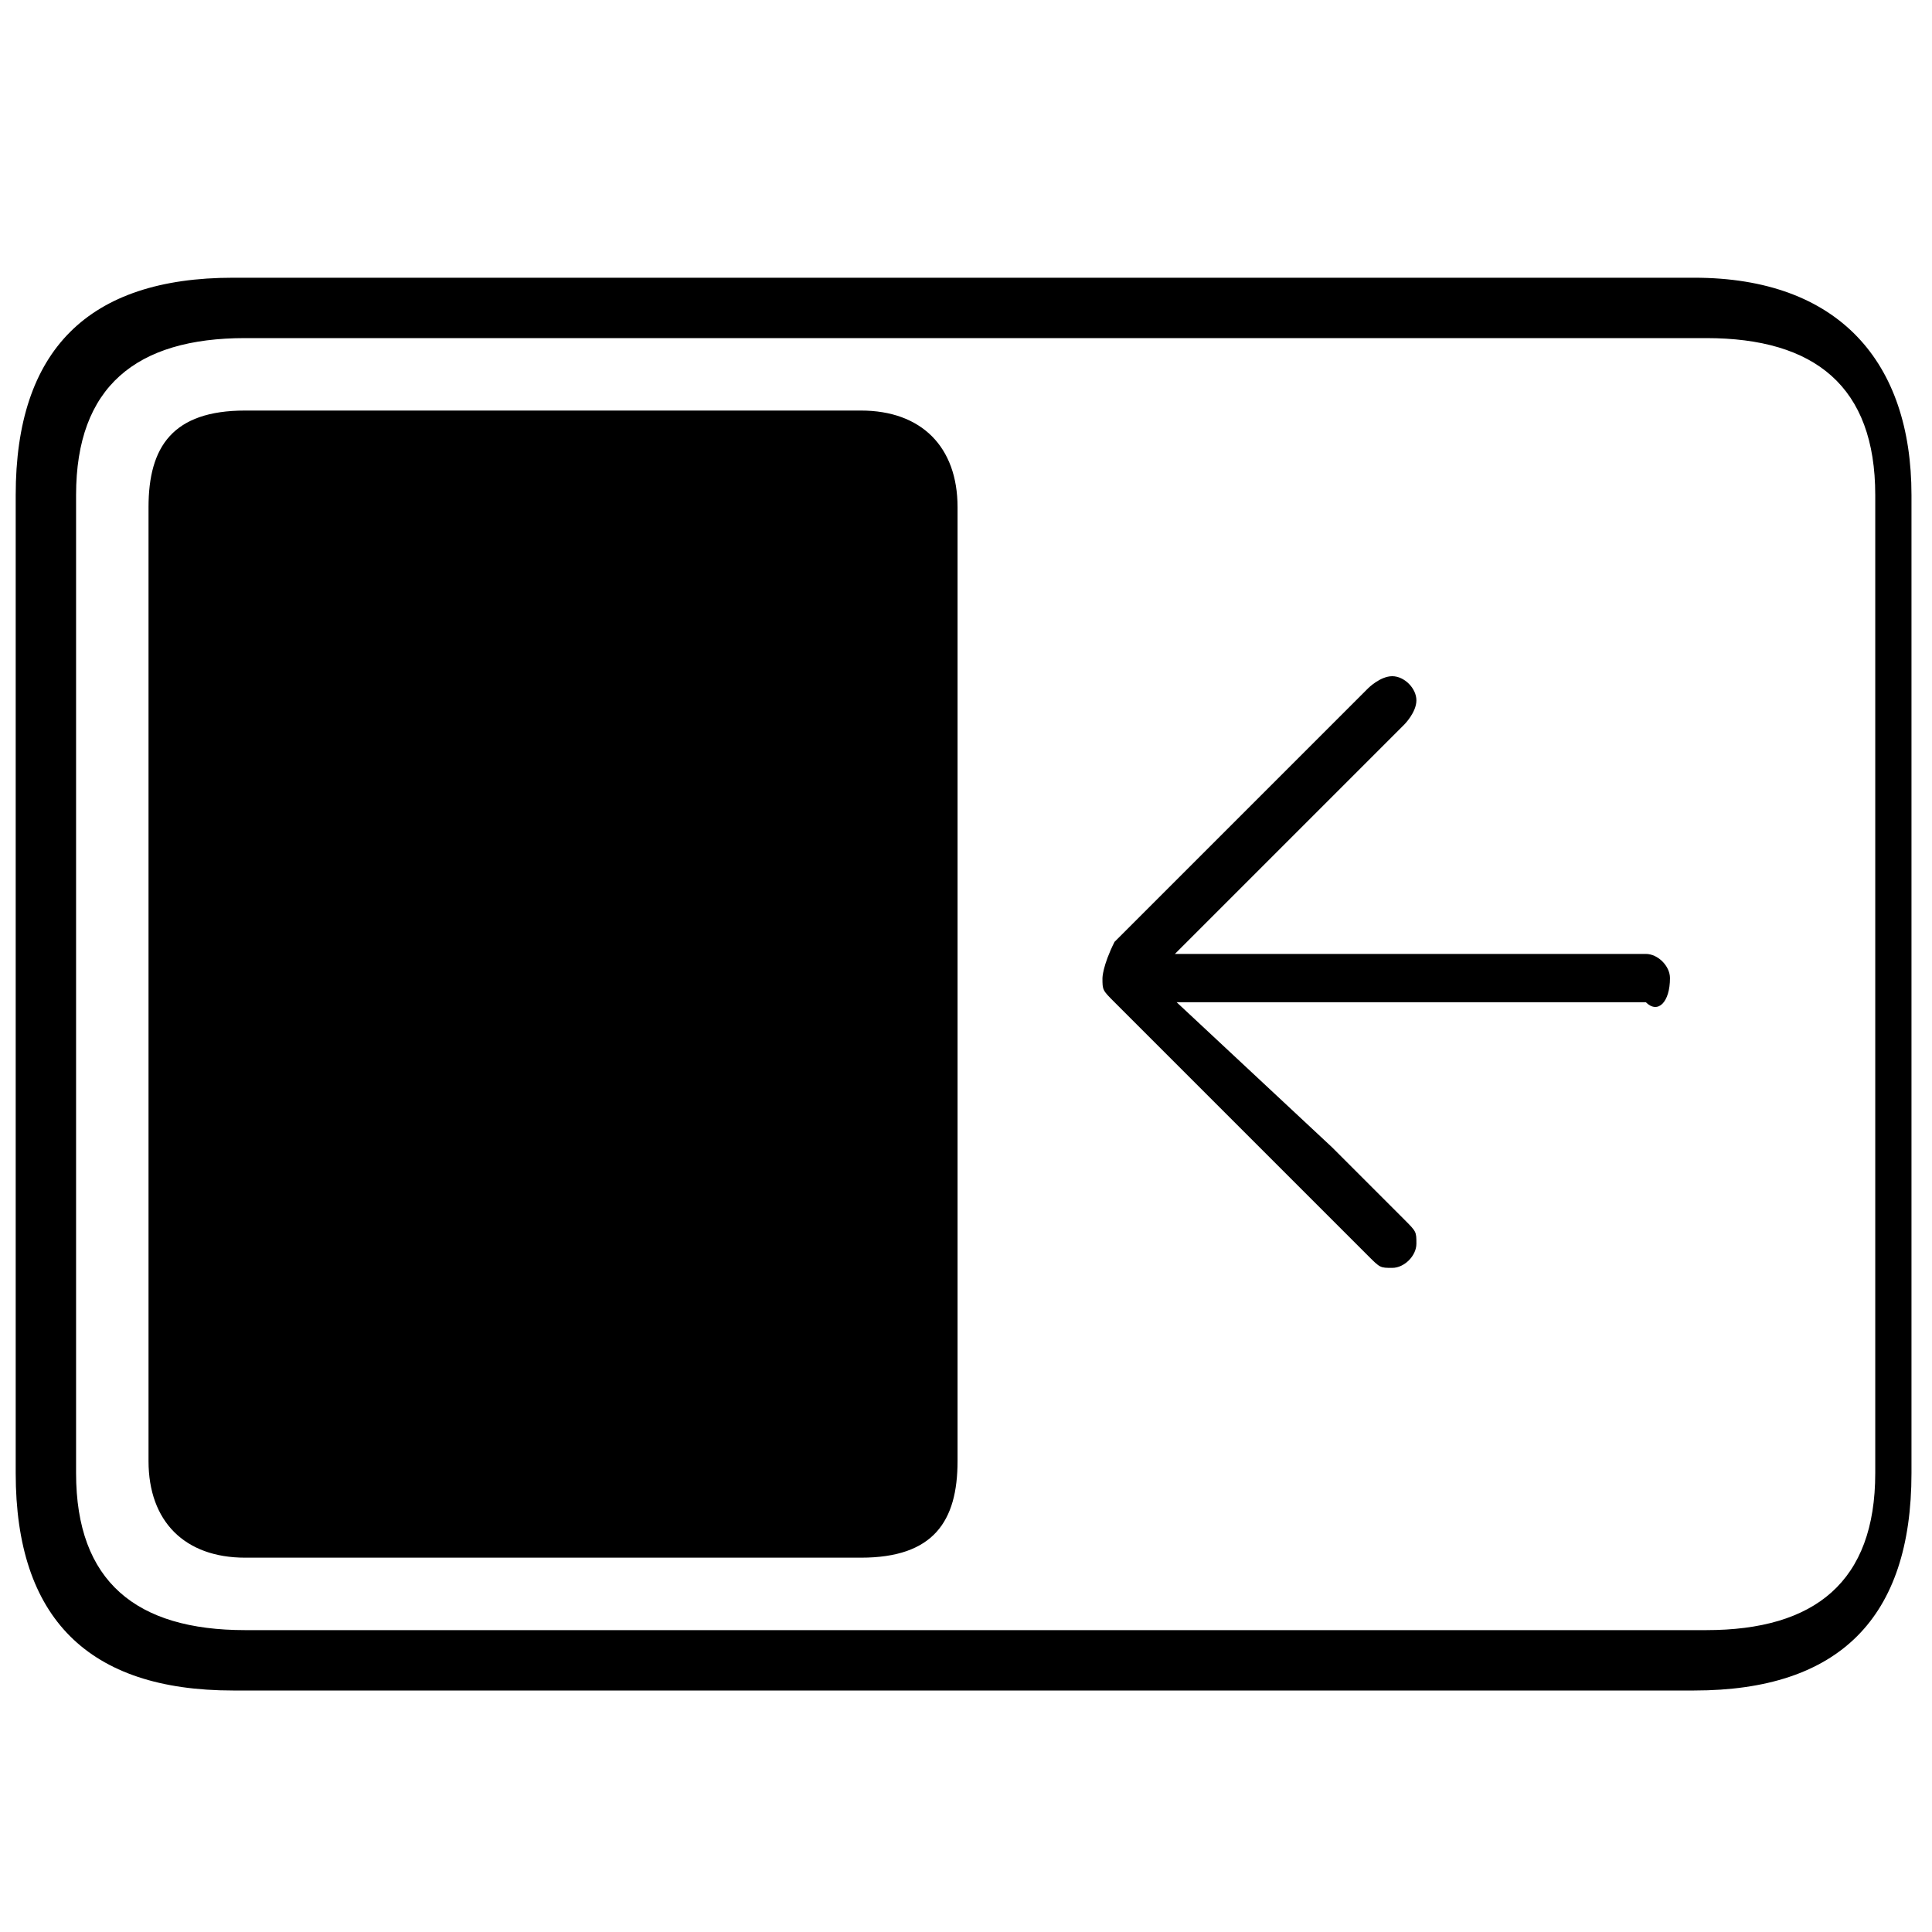
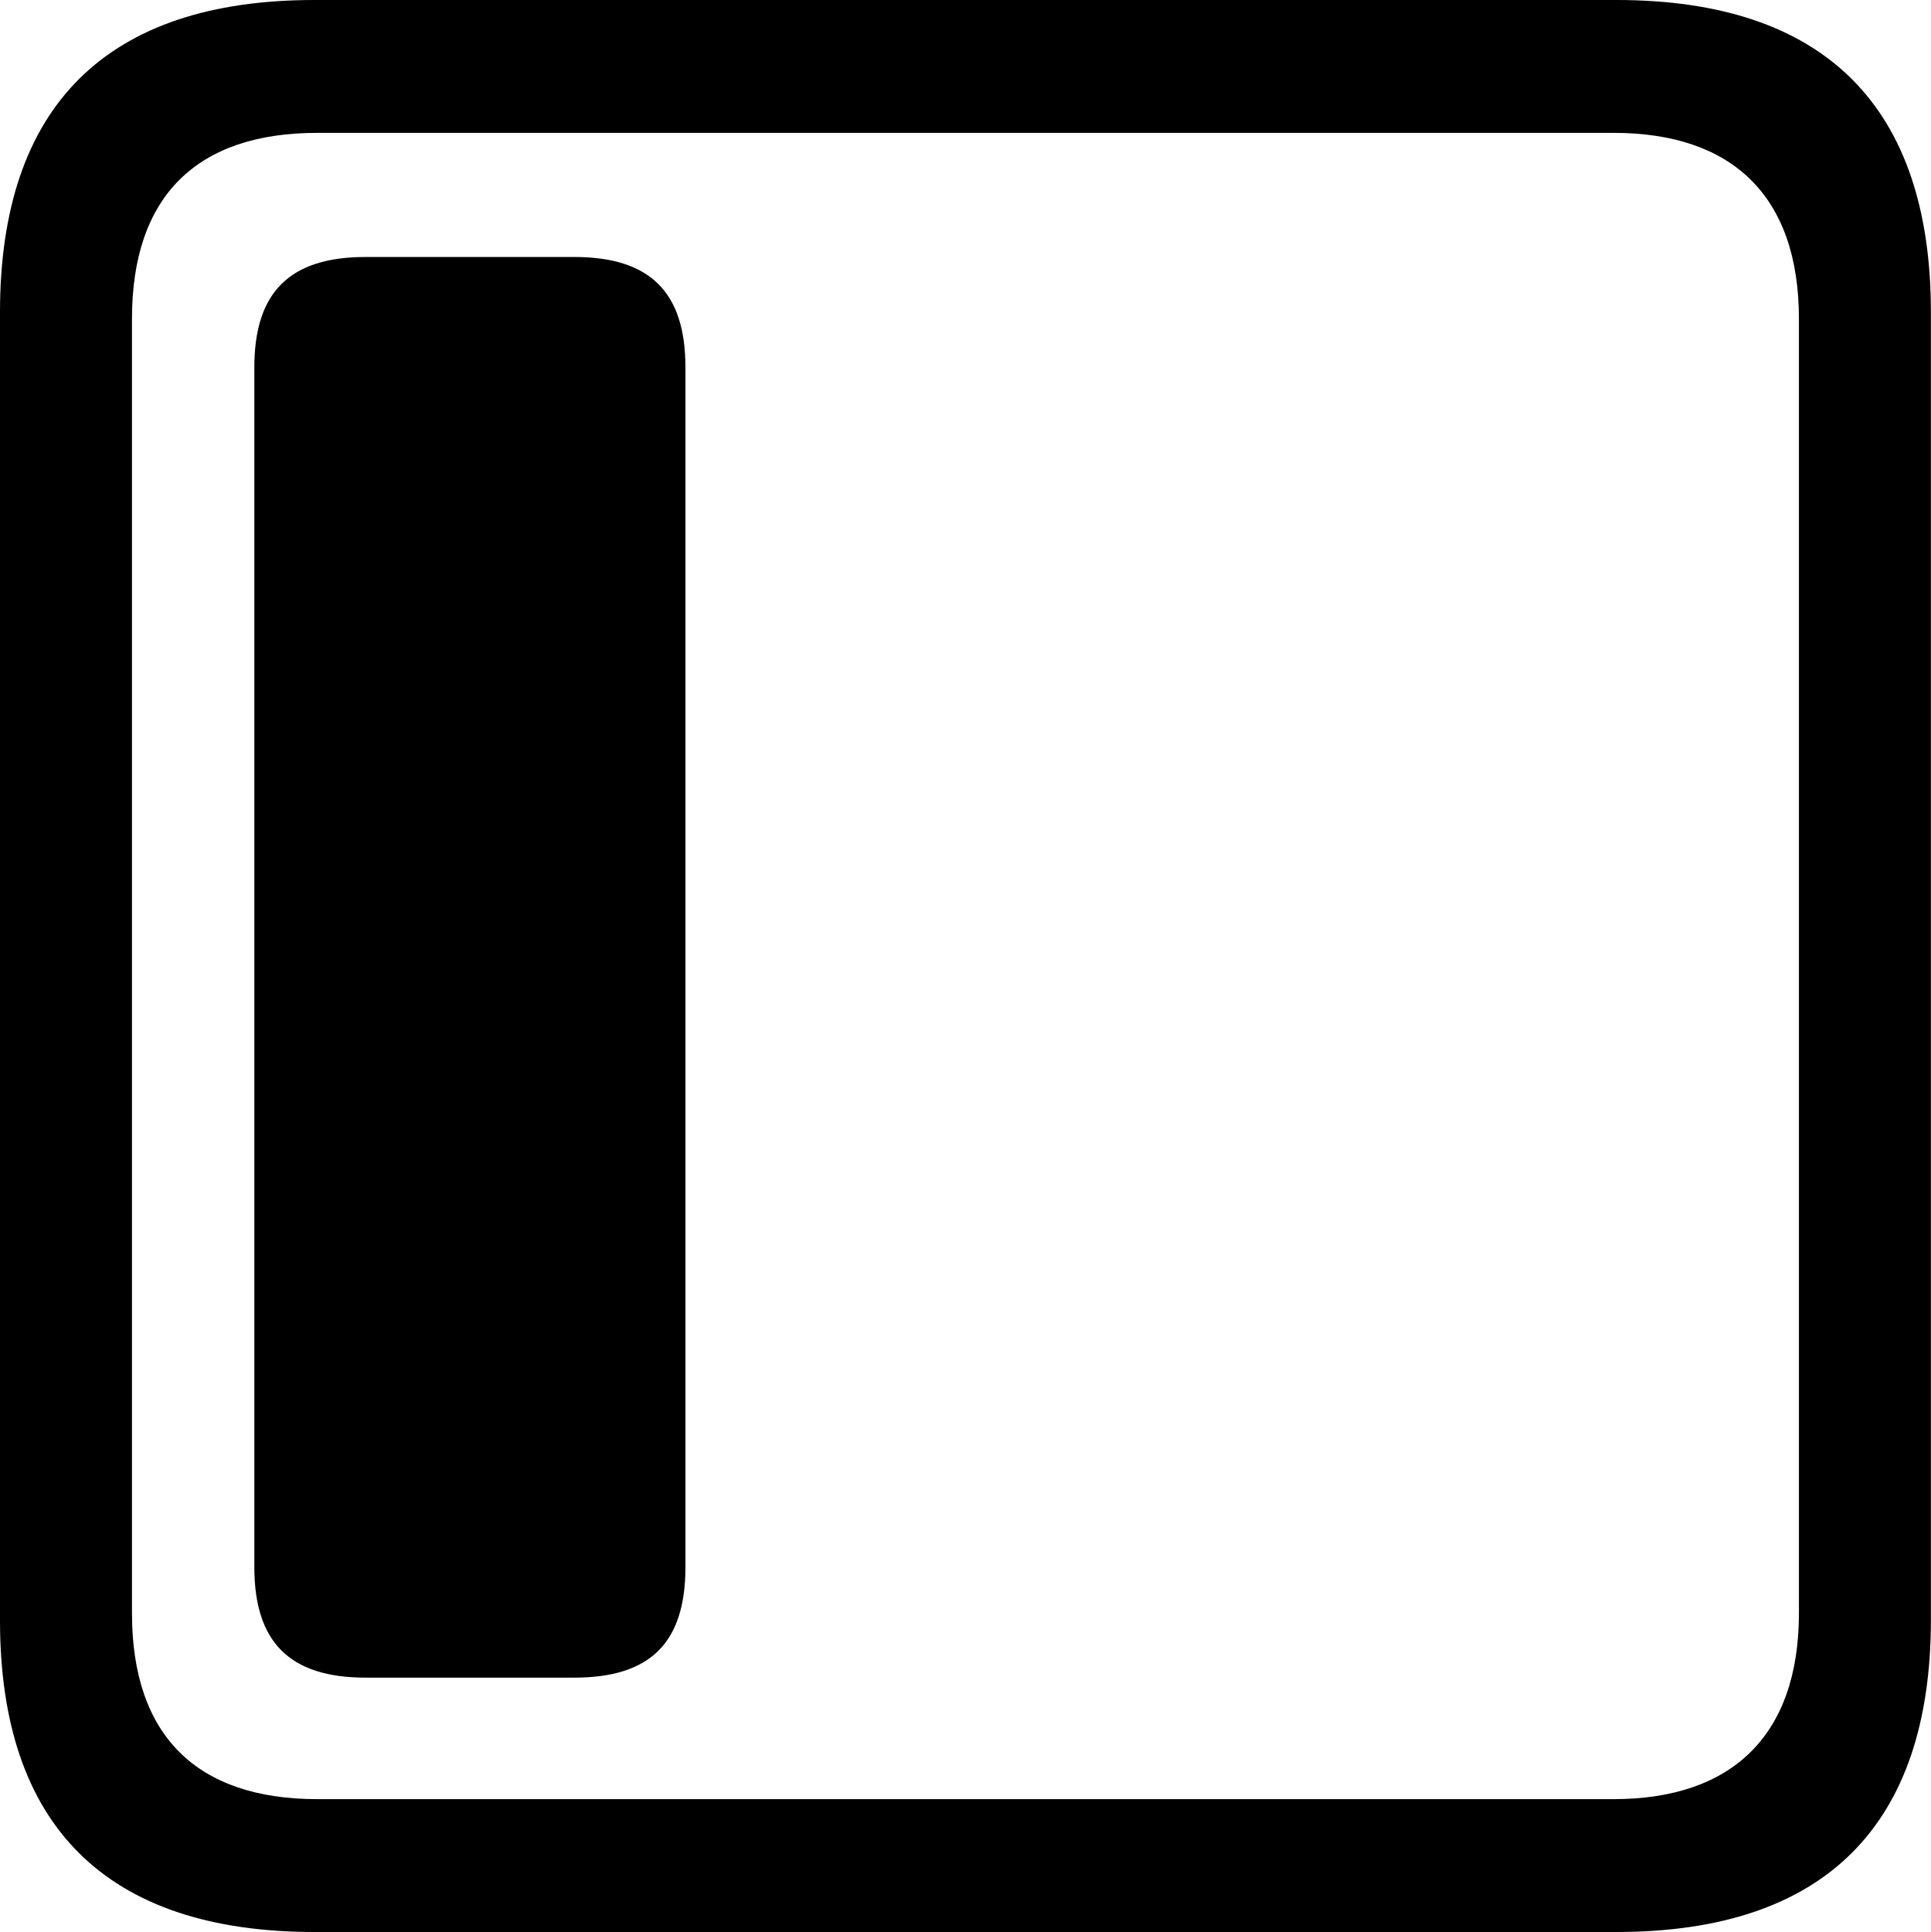
- <svg xmlns="http://www.w3.org/2000/svg" version="1.1" id="Layer_2" x="0px" y="0px" viewBox="0 0 16 16" style="enable-background:new 0 0 16 16;" xml:space="preserve">
-   <g id="Thin-M_1_" transform="matrix(1 0 0 1 787.33 1126)">
-     <path d="M-785.3-1113.1h5.1c0.6,0,0.8-0.3,0.8-0.8v-7.9c0-0.5-0.3-0.8-0.8-0.8h-5.1c-0.6,0-0.8,0.3-0.8,0.8v7.9   C-786.1-1113.4-785.8-1113.1-785.3-1113.1z M-778.2-1117.9c0,0.1,0,0.1,0.1,0.2l2.1,2.1c0.1,0.1,0.1,0.1,0.2,0.1   c0.1,0,0.2-0.1,0.2-0.2c0-0.1,0-0.1-0.1-0.2l-0.6-0.6l-1.5-1.4l1.5-1.5l0.6-0.6c0,0,0.1-0.1,0.1-0.2c0-0.1-0.1-0.2-0.2-0.2   c-0.1,0-0.2,0.1-0.2,0.1l-2.1,2.1C-778.2-1118-778.2-1117.9-778.2-1117.9z M-773.5-1117.9c0-0.1-0.1-0.2-0.2-0.2h-2.4l-1.6,0   c-0.1,0-0.2,0.1-0.2,0.2s0.1,0.2,0.2,0.2l1.6,0h2.4C-773.6-1117.6-773.5-1117.7-773.5-1117.9z M-785.4-1112h12.1   c1.2,0,1.8-0.6,1.8-1.8v-8.1c0-1.1-0.6-1.8-1.8-1.8h-12.1c-1.2,0-1.8,0.6-1.8,1.8v8.1C-787.2-1112.6-786.6-1112-785.4-1112z    M-785.3-1112.5c-0.9,0-1.4-0.4-1.4-1.3v-8.1c0-0.9,0.5-1.3,1.4-1.3h12.1c0.9,0,1.4,0.4,1.4,1.3v8.1c0,0.9-0.5,1.3-1.4,1.3H-785.3z   " />
+ <svg xmlns="http://www.w3.org/2000/svg" id="Layer_2" data-name="Layer 2" viewBox="0 0 88.37 88.41">
+   <g id="Light-M">
+     <path d="M22.6,82.62h9.55c3.47,0,5.09-1.58,5.09-5.06V22.66c0-3.44-1.62-5.05-5.09-5.05H22.6c-3.47,0-5.09,1.61-5.09,5.05v54.9C17.51,81,19.13,82.62,22.6,82.62ZM20.26,94.26H79.85c9.55,0,14.39-4.9,14.39-14.29V20.14c0-9.39-4.84-14.29-14.39-14.29H20.26c-9.51,0-14.39,4.85-14.39,14.29V80C5.87,89.41,10.75,94.26,20.26,94.26Zm.13-6.08c-5.51,0-8.48-2.9-8.48-8.51V20.44c0-5.65,3-8.51,8.48-8.51H79.72c5.4,0,8.48,2.86,8.48,8.51V79.67c0,5.61-3.08,8.51-8.48,8.51Z" transform="translate(-5.87 -5.85)" />
  </g>
</svg>
